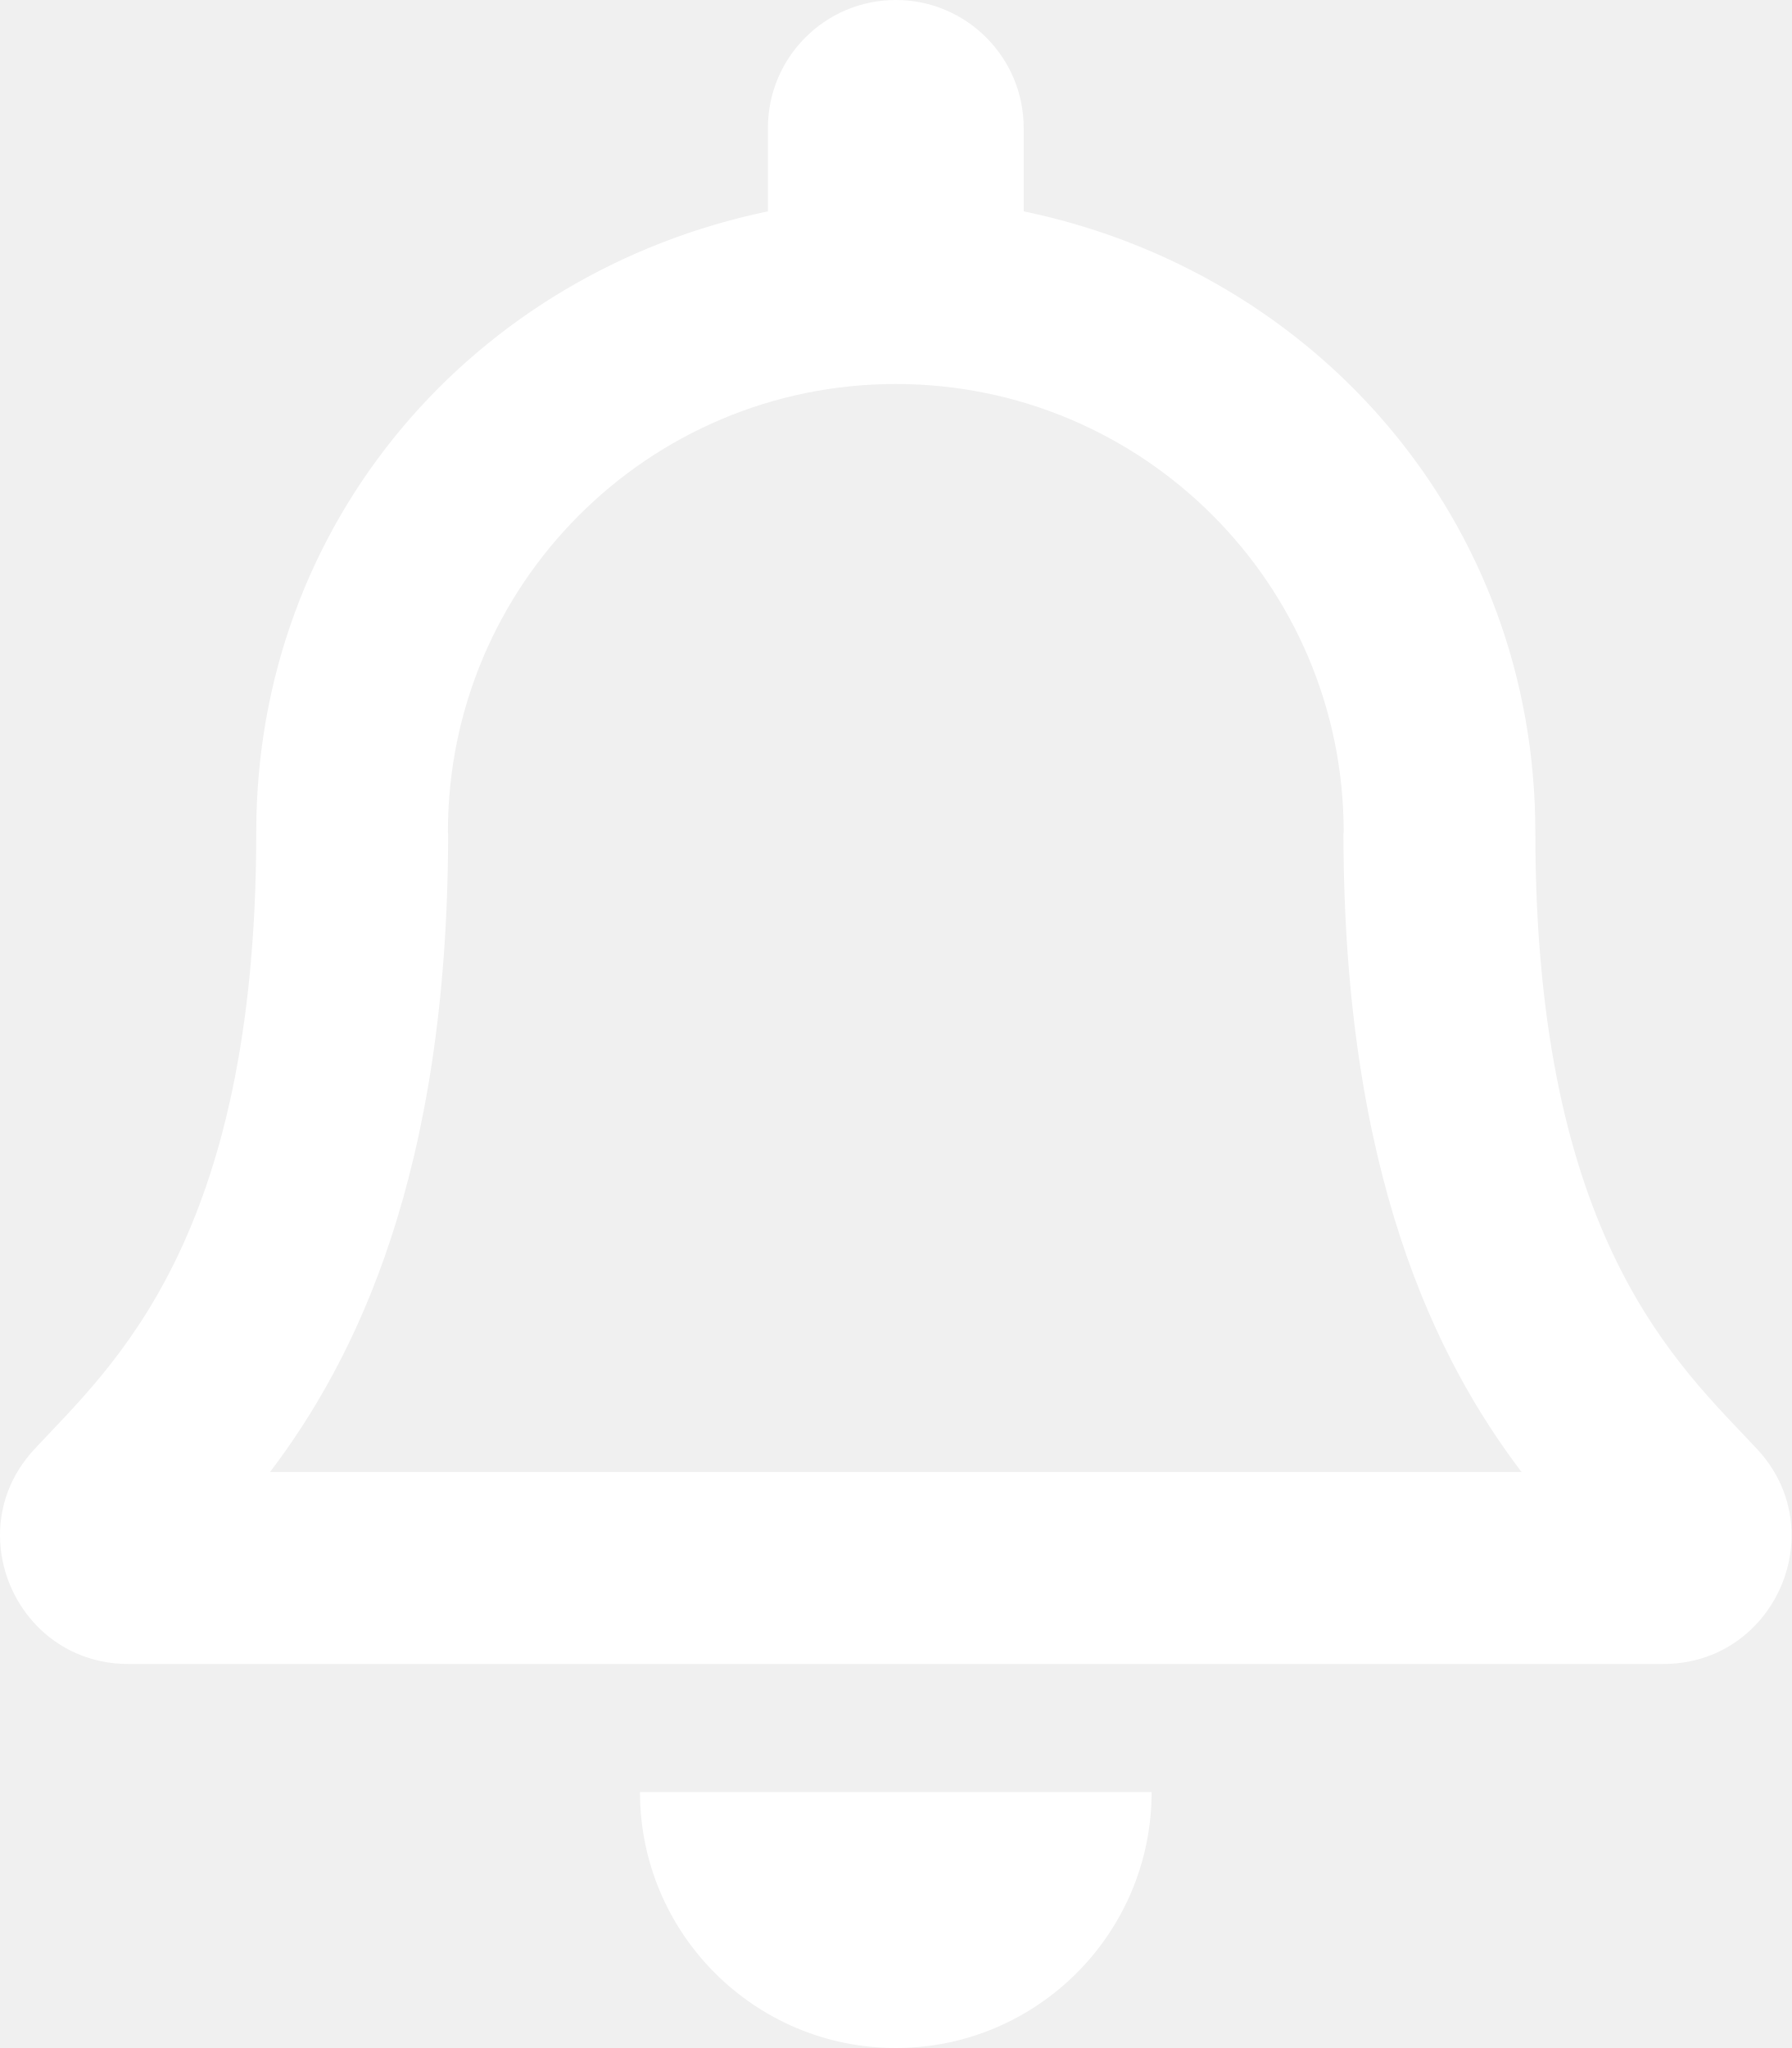
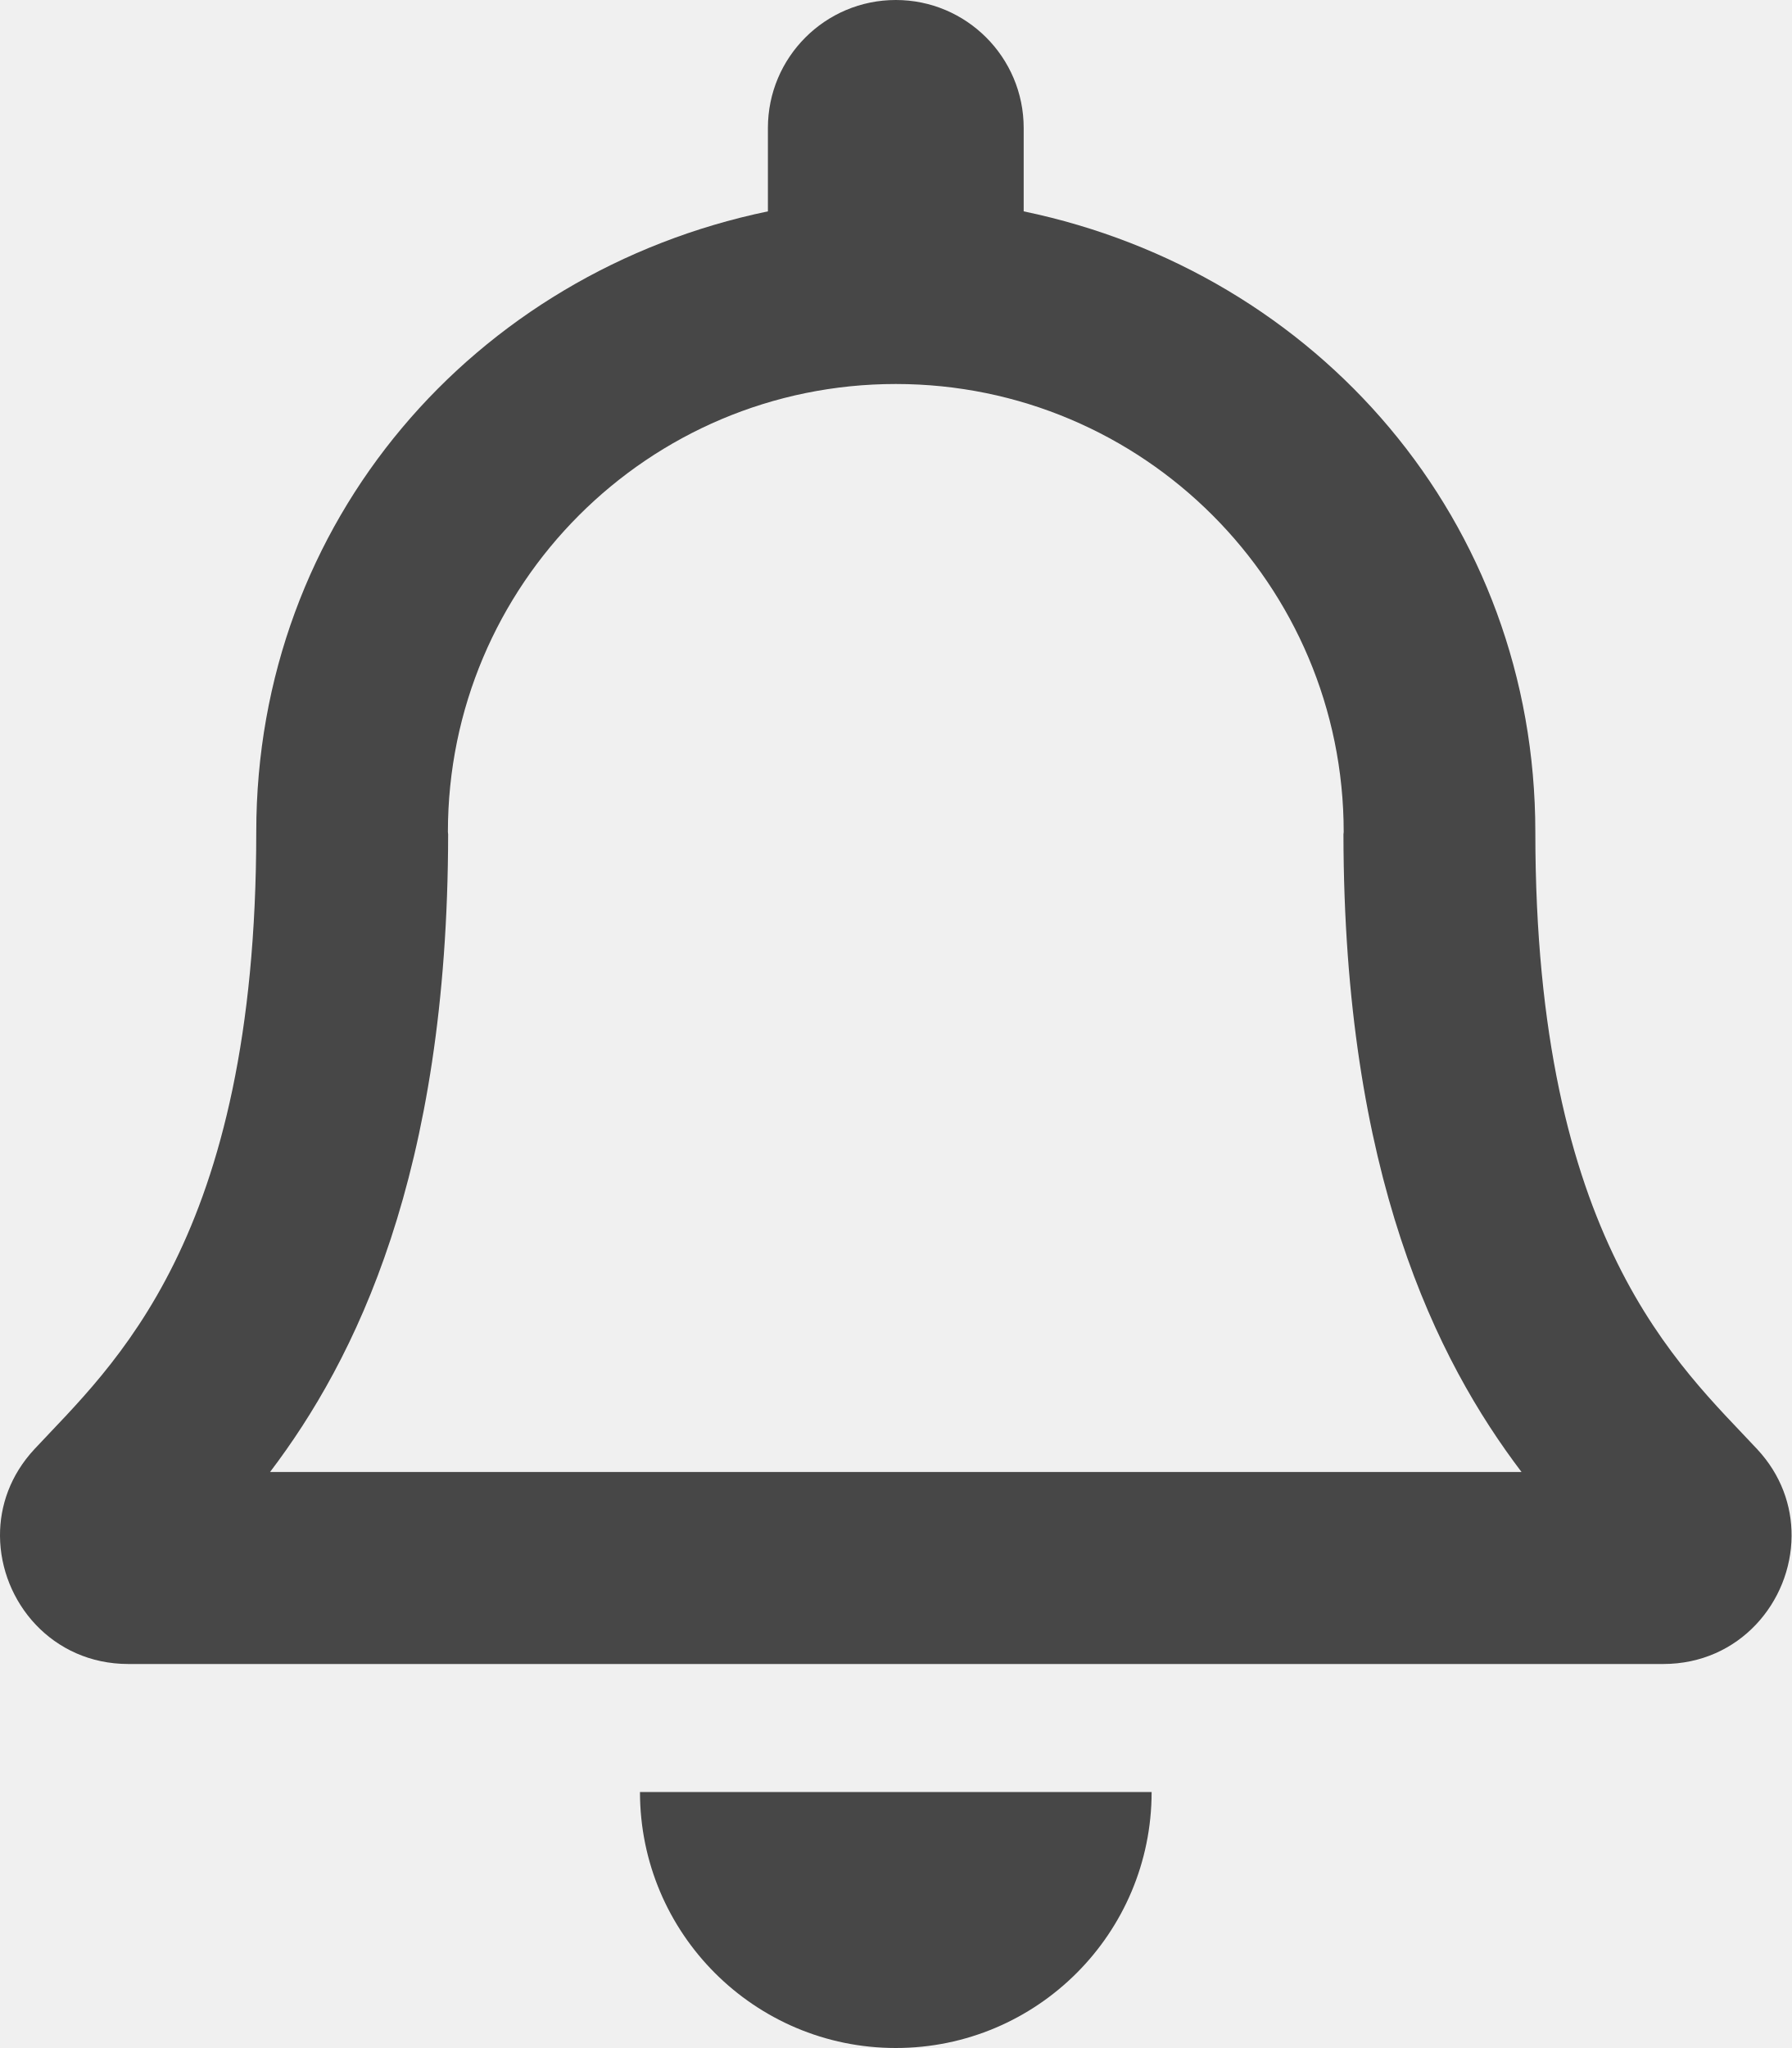
- <svg xmlns="http://www.w3.org/2000/svg" viewBox="0 0 448 512" style="fill:#fff;">
+ <svg xmlns="http://www.w3.org/2000/svg" viewBox="0 0 448 512" style="fill:#474747;">
  <path d="M439.39 362.29c-19.32-20.76-55.47-51.99-55.47-154.29 0-77.7-54.48-139.9-127.94-155.16V32c0-17.67-14.32-32-31.98-32s-31.98 14.33-31.98 32v20.84C118.56 68.1 64.08 130.3 64.08 208c0 102.3-36.15 133.53-55.47 154.29-6 6.45-8.66 14.16-8.61 21.71.11 16.4 12.98 32 32.1 32h383.8c19.12 0 32-15.6 32.1-32 .05-7.55-2.61-15.27-8.61-21.71zM67.53 368c21.22-27.97 44.42-74.33 44.53-159.42 0-.2-.06-.38-.06-.58 0-61.86 50.14-112 112-112s112 50.14 112 112c0 .2-.06.38-.06.58.11 85.1 23.31 131.46 44.53 159.42H67.53zM224 512c35.32 0 63.97-28.65 63.97-64H160.03c0 35.35 28.65 64 63.97 64z" />
</svg>
